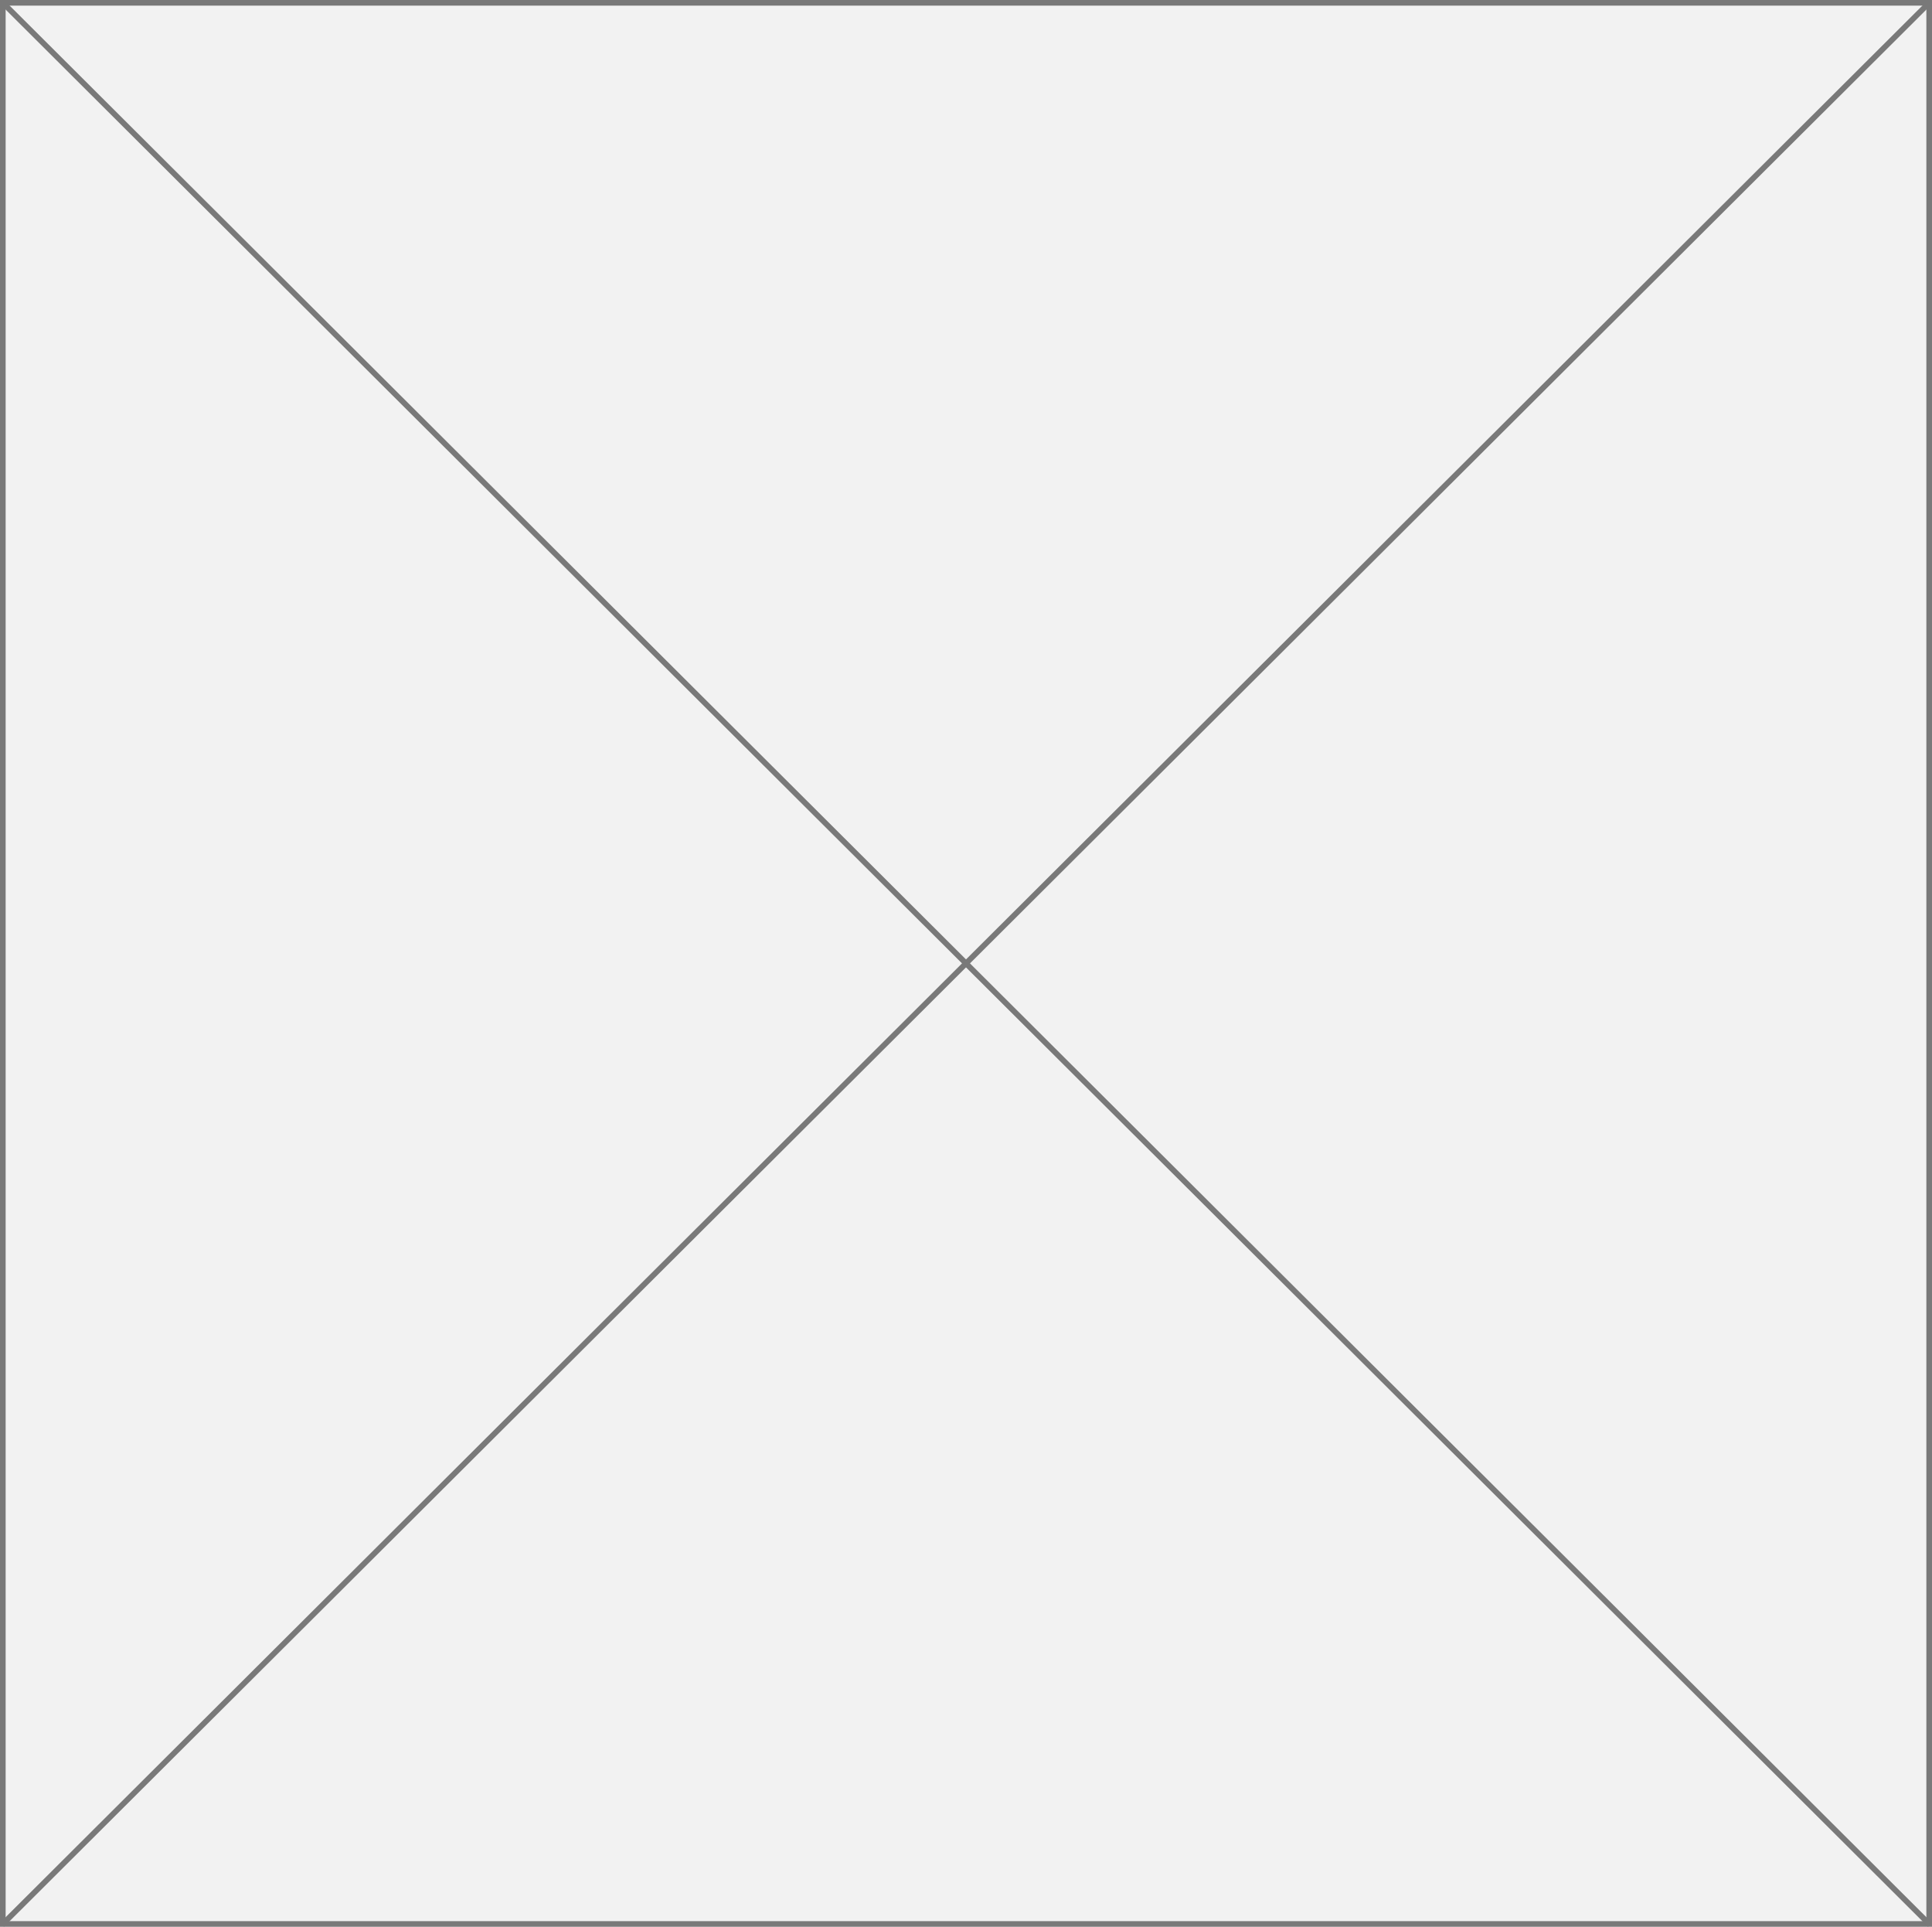
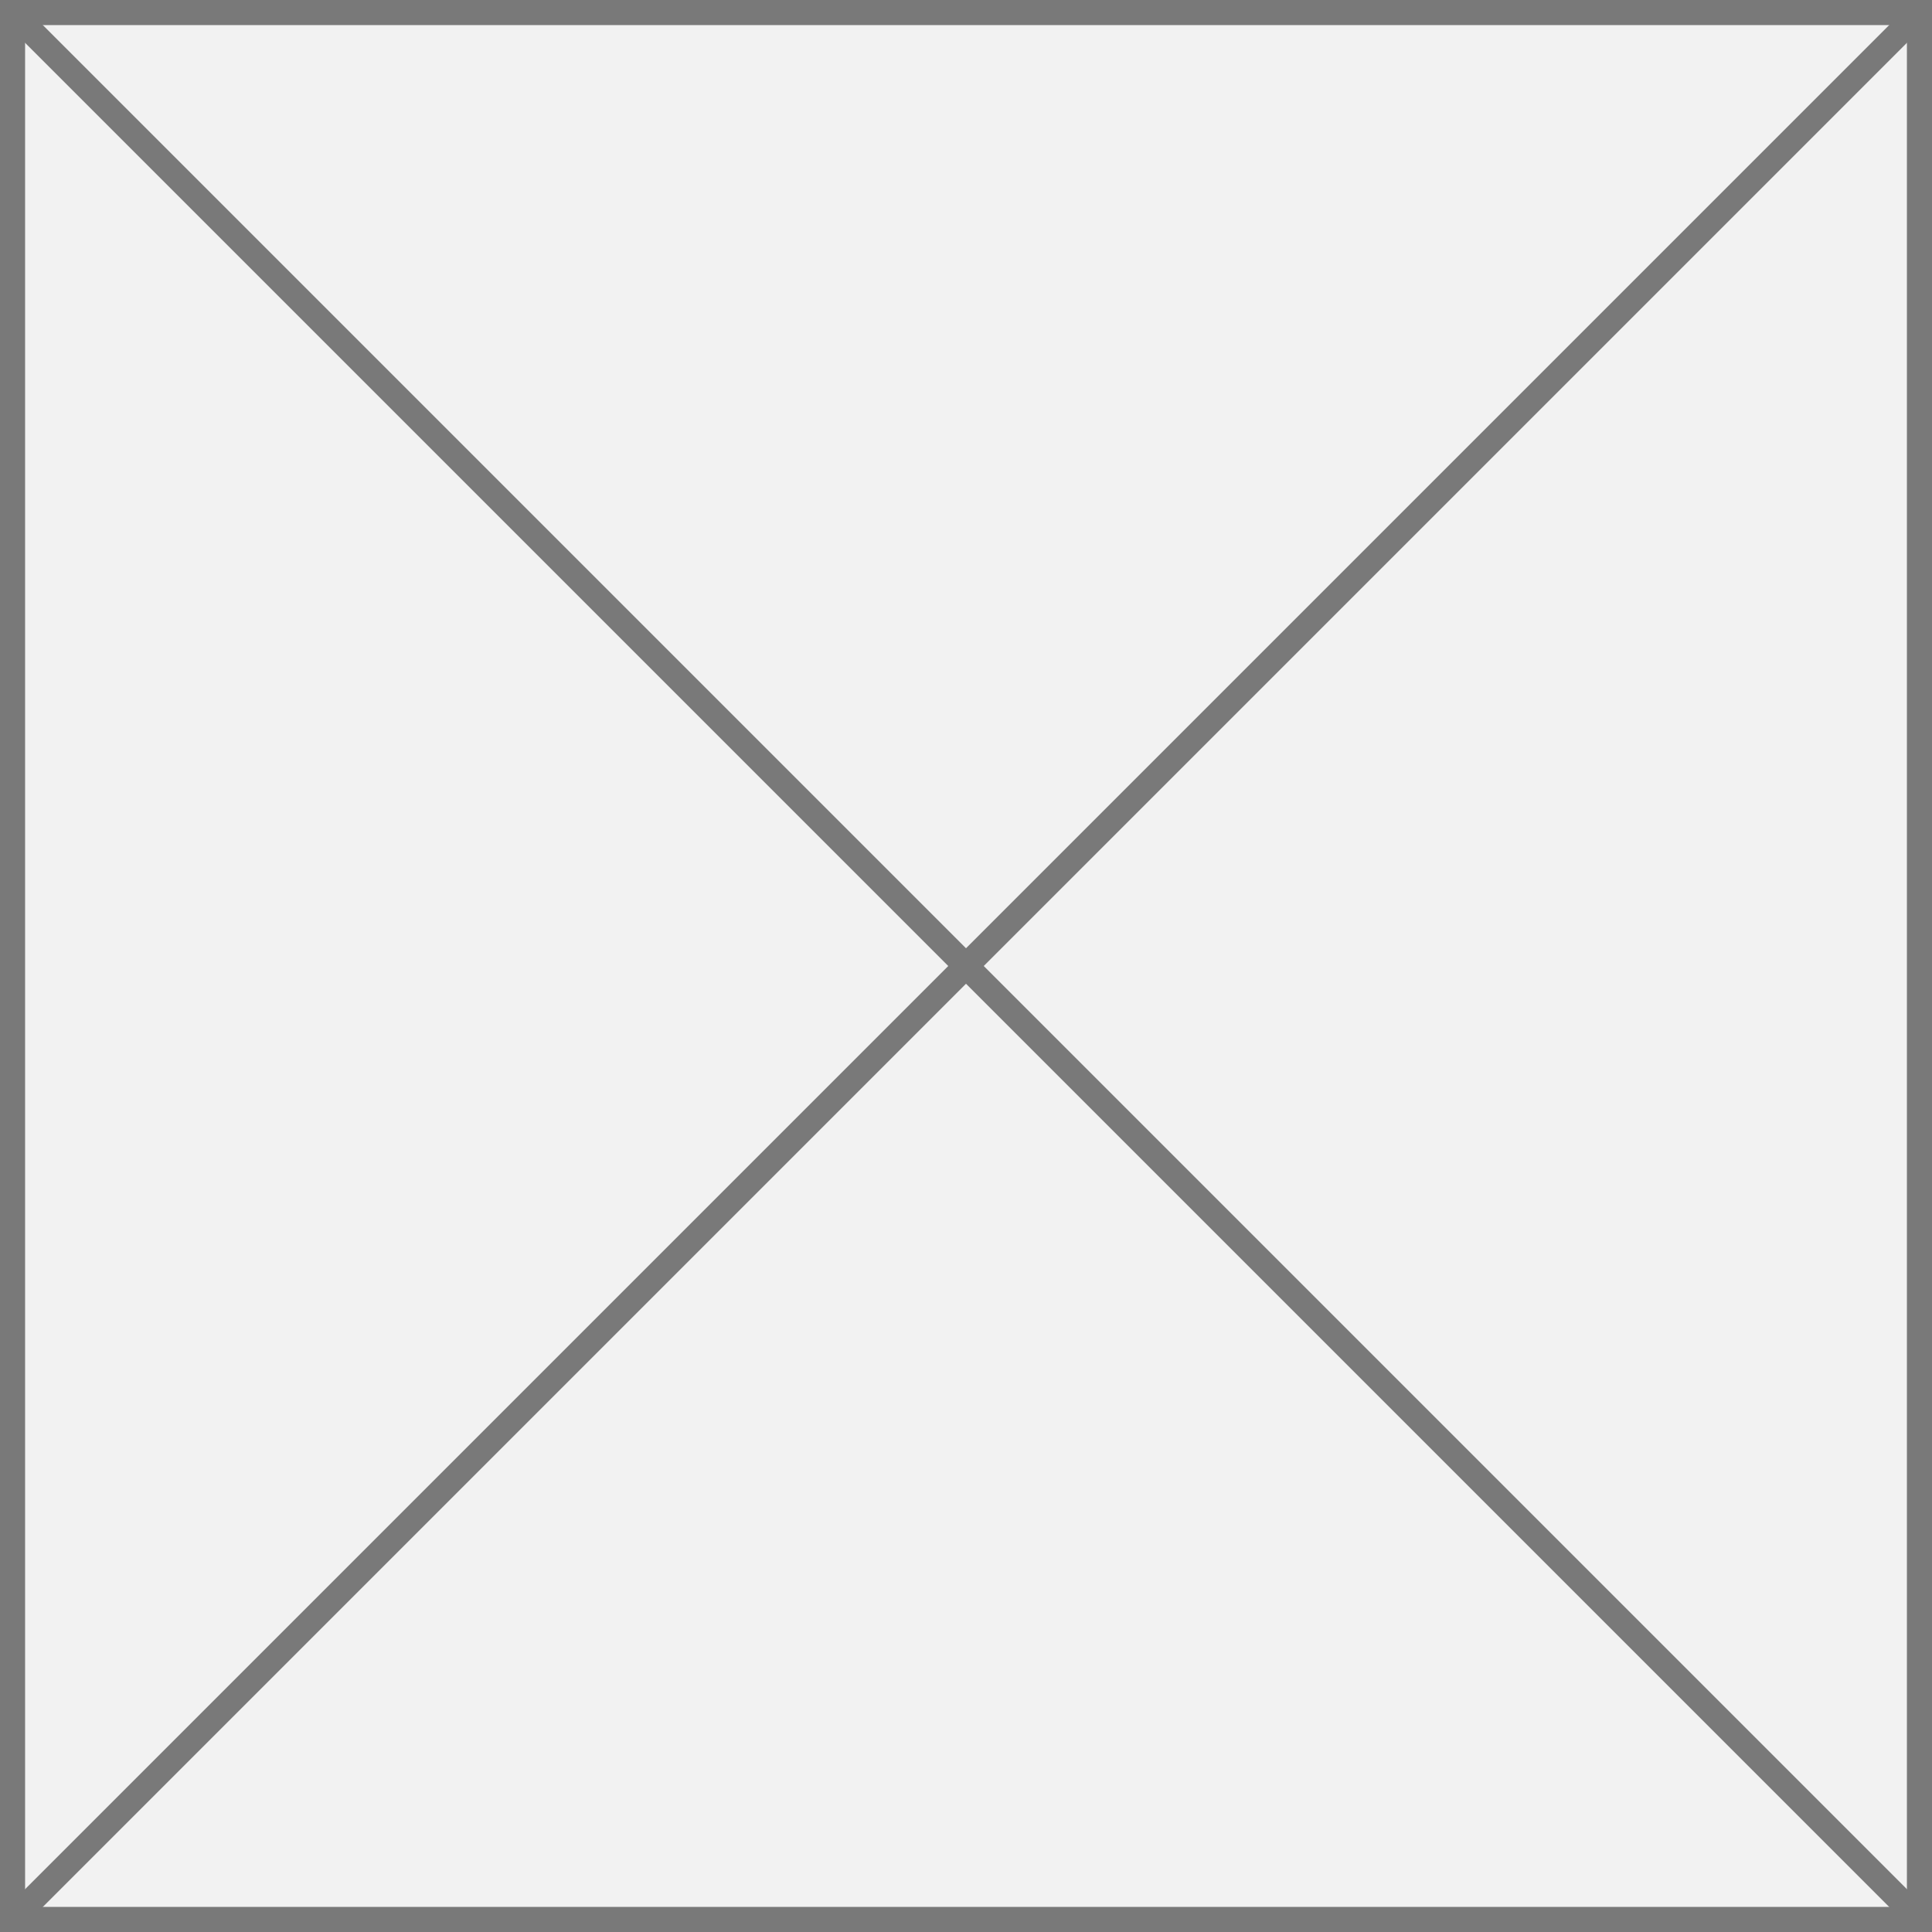
- <svg xmlns="http://www.w3.org/2000/svg" version="1.1" width="343px" height="342px">
-   <g transform="matrix(1 0 0 1 -51 -1355 )">
-     <path d="M 51.5 1355.5  L 393.5 1355.5  L 393.5 1696.5  L 51.5 1696.5  L 51.5 1355.5  Z " fill-rule="nonzero" fill="#f2f2f2" stroke="none" />
-     <path d="M 51.5 1355.5  L 393.5 1355.5  L 393.5 1696.5  L 51.5 1696.5  L 51.5 1355.5  Z " stroke-width="1" stroke="#797979" fill="none" />
-     <path d="M 51.355 1355.354  L 393.645 1696.646  M 393.645 1355.354  L 51.355 1696.646  " stroke-width="1" stroke="#797979" fill="none" />
+ <svg xmlns="http://www.w3.org/2000/svg" version="1.1" width="77px" height="77px">
+   <g transform="matrix(1 0 0 1 -137 -1155 )">
+     <path d="M 137.5 1155.5  L 213.5 1155.5  L 213.5 1231.5  L 137.5 1231.5  L 137.5 1155.5  Z " fill-rule="nonzero" fill="#f2f2f2" stroke="none" />
+     <path d="M 137.5 1155.5  L 213.5 1155.5  L 213.5 1231.5  L 137.5 1231.5  L 137.5 1155.5  Z " stroke-width="1" stroke="#797979" fill="none" />
+     <path d="M 137.354 1155.354  L 213.646 1231.646  M 213.646 1155.354  L 137.354 1231.646  " stroke-width="1" stroke="#797979" fill="none" />
  </g>
</svg>
